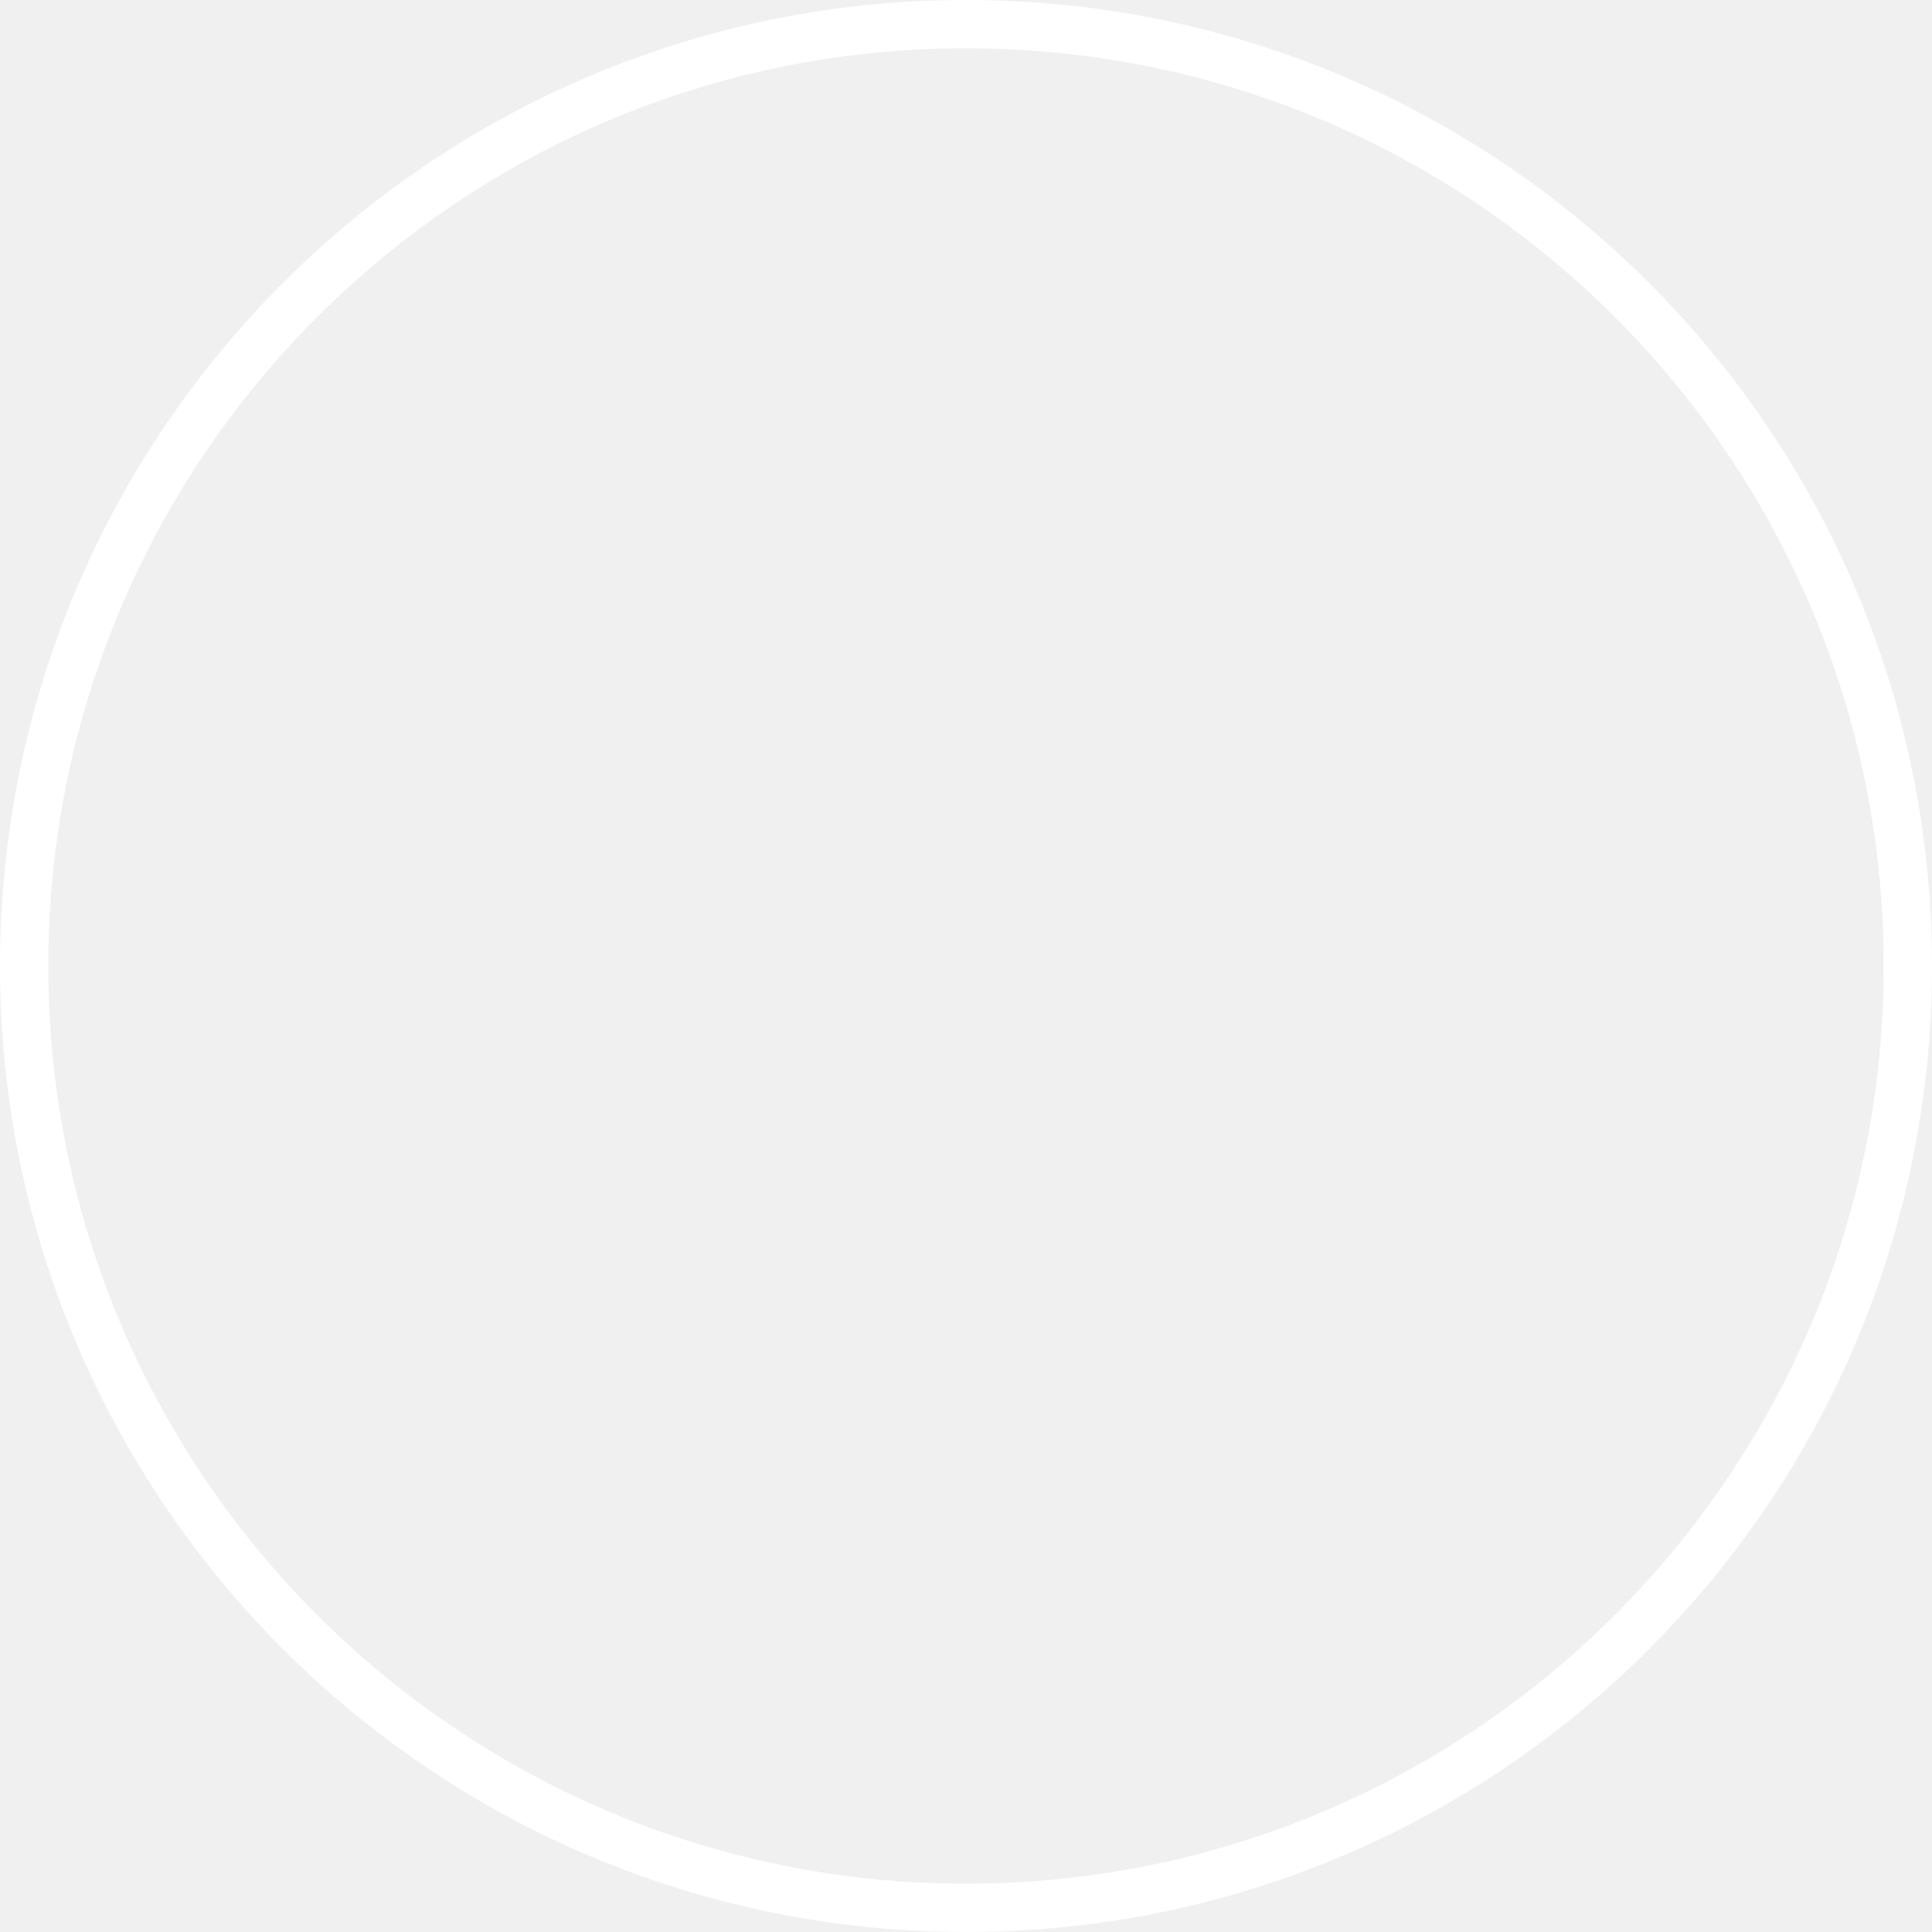
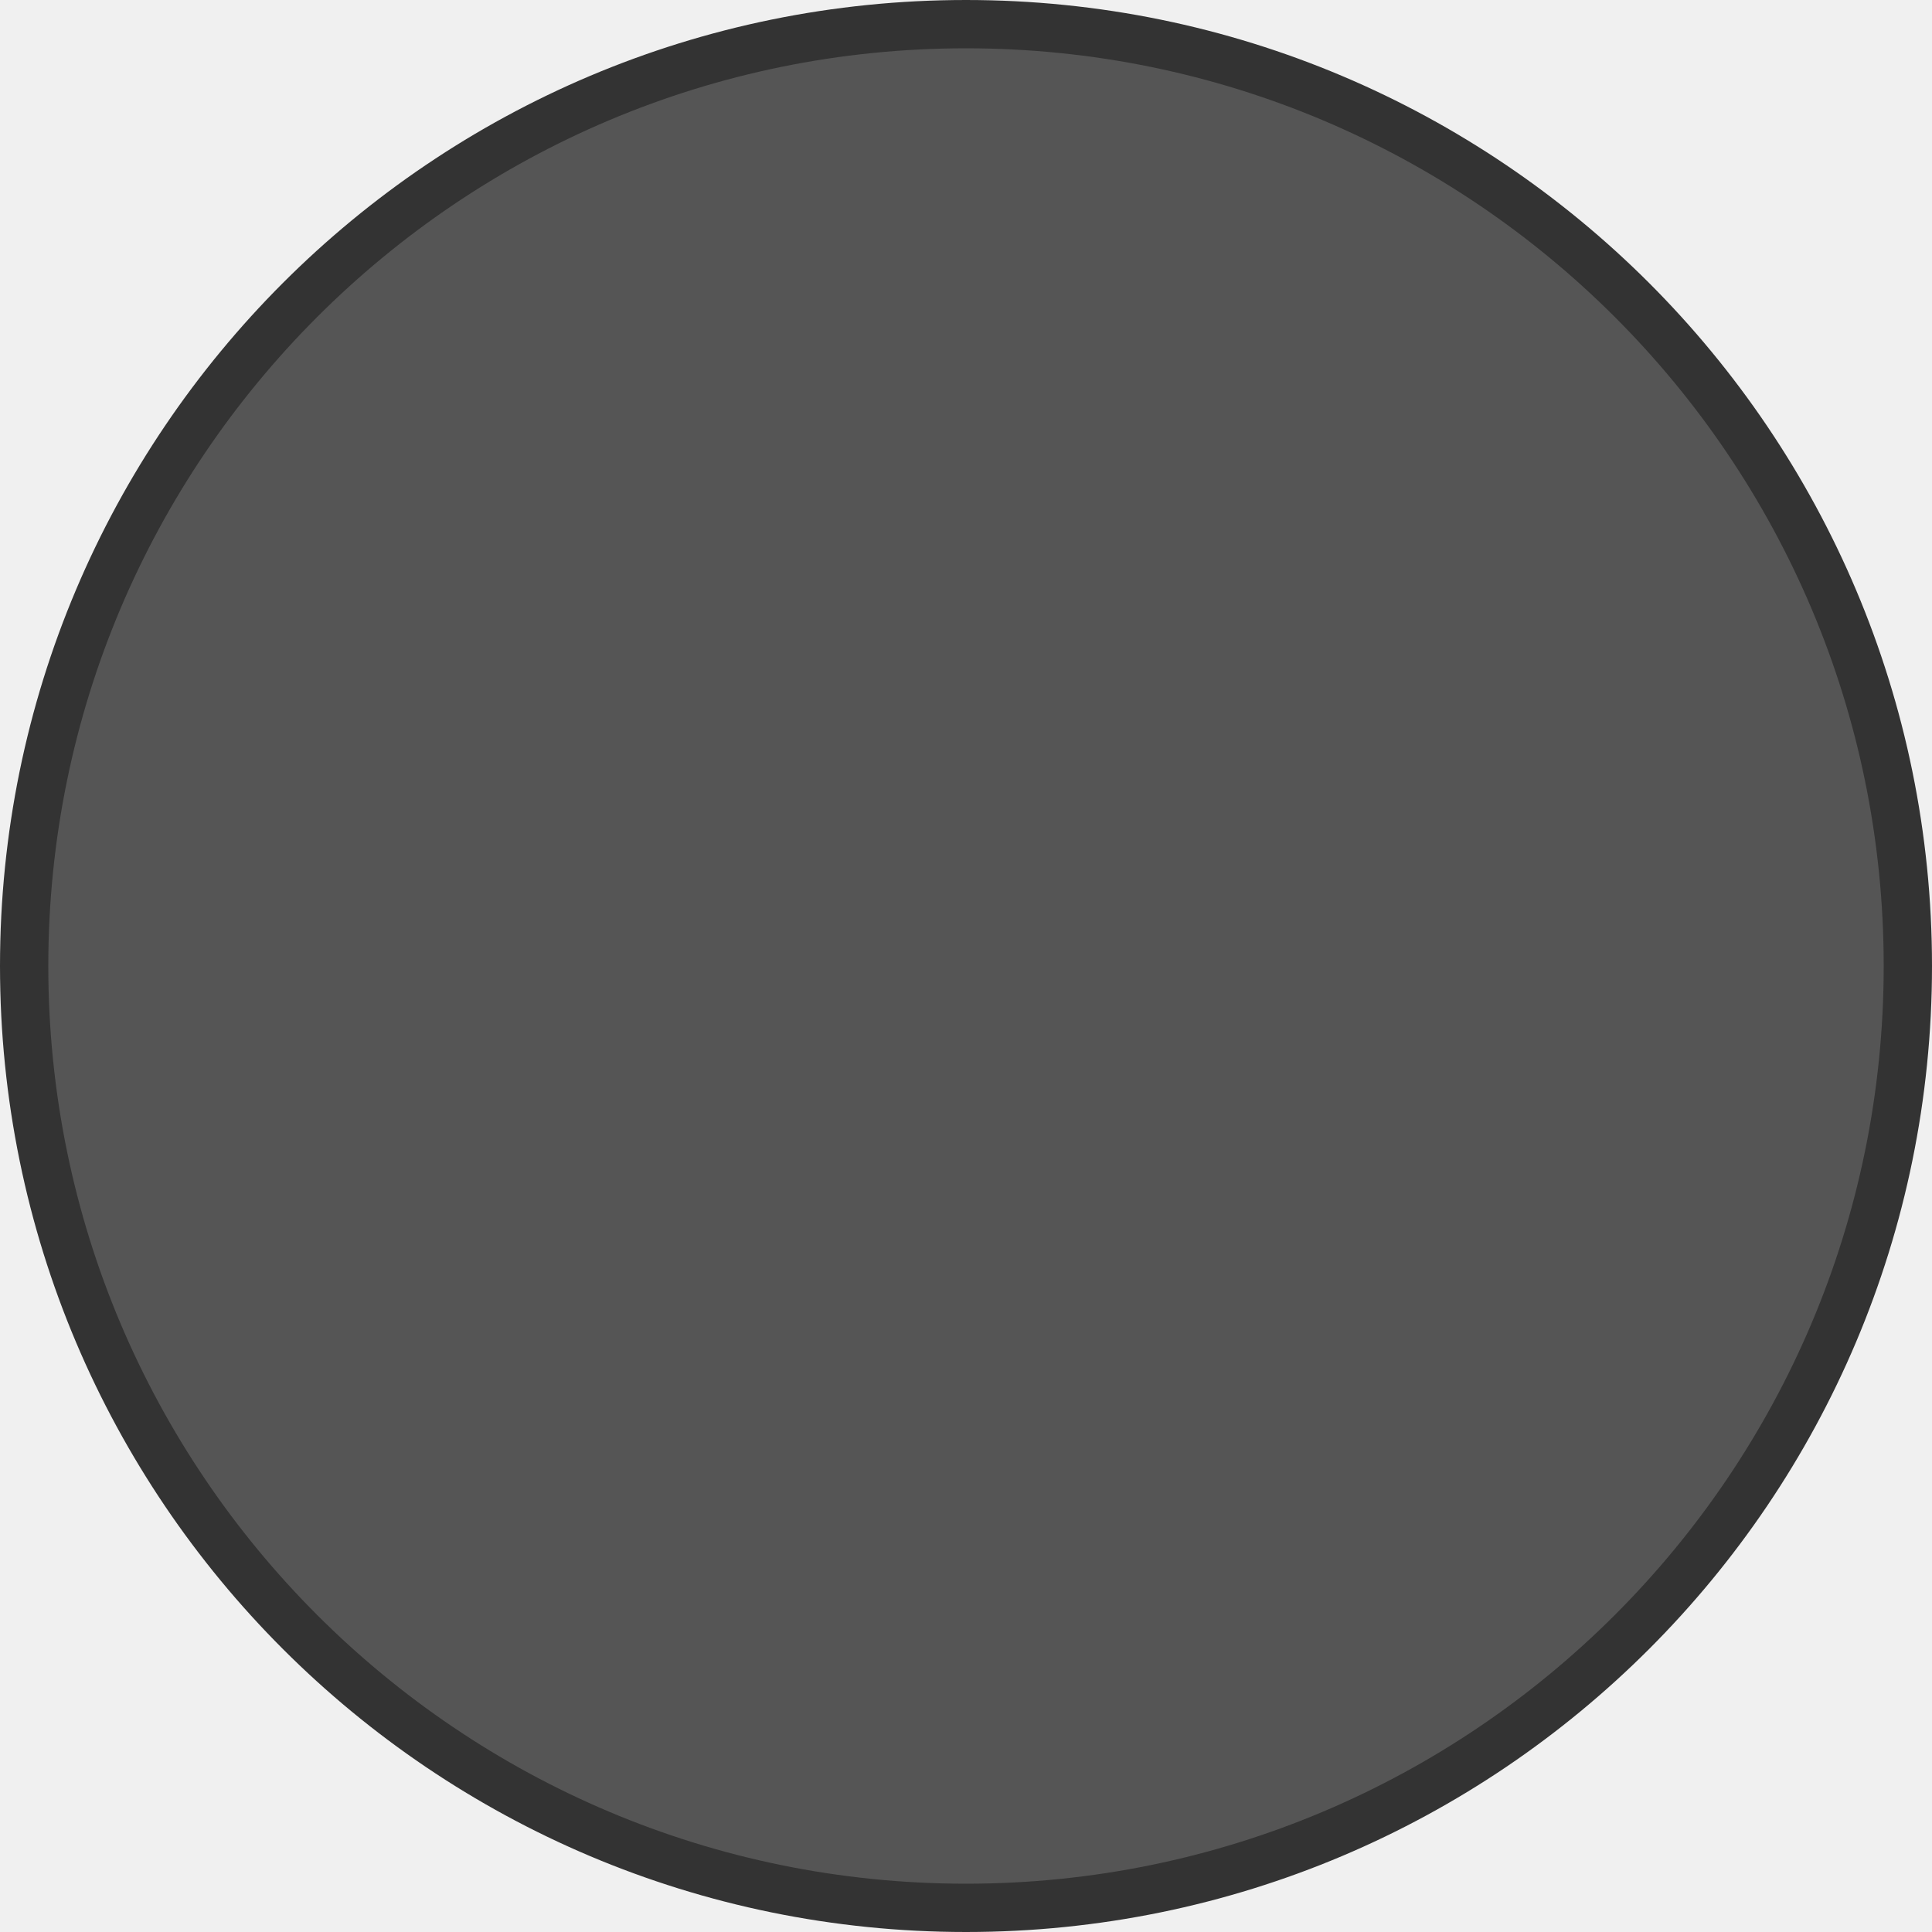
<svg xmlns="http://www.w3.org/2000/svg" width="40px" height="40px" viewBox="0 0 40 40" version="1.1" id="SVGRoot">
  <defs id="defs1513" />
  <g id="layer1">
    <g id="g2094">
-       <rect y="0.5" x="0.5" height="39" width="39" id="rect2074" style="opacity:1;vector-effect:none;fill:none;fill-opacity:0.337;fill-rule:nonzero;stroke:#ffffff;stroke-width:1;stroke-linecap:butt;stroke-linejoin:miter;stroke-miterlimit:4;stroke-dasharray:none;stroke-dashoffset:0;stroke-opacity:1;paint-order:normal" ry="19.5" />
+       <rect y="0.5" x="0.5" height="39" width="39" id="rect2074" style="opacity:1;vector-effect:none;fill:#555555;fill-opacity:1;fill-rule:nonzero;stroke:#333333;stroke-width:1;stroke-linecap:butt;stroke-linejoin:miter;stroke-miterlimit:4;stroke-dasharray:none;stroke-dashoffset:0;stroke-opacity:1;paint-order:normal" ry="19.5" />
    </g>
  </g>
</svg>
